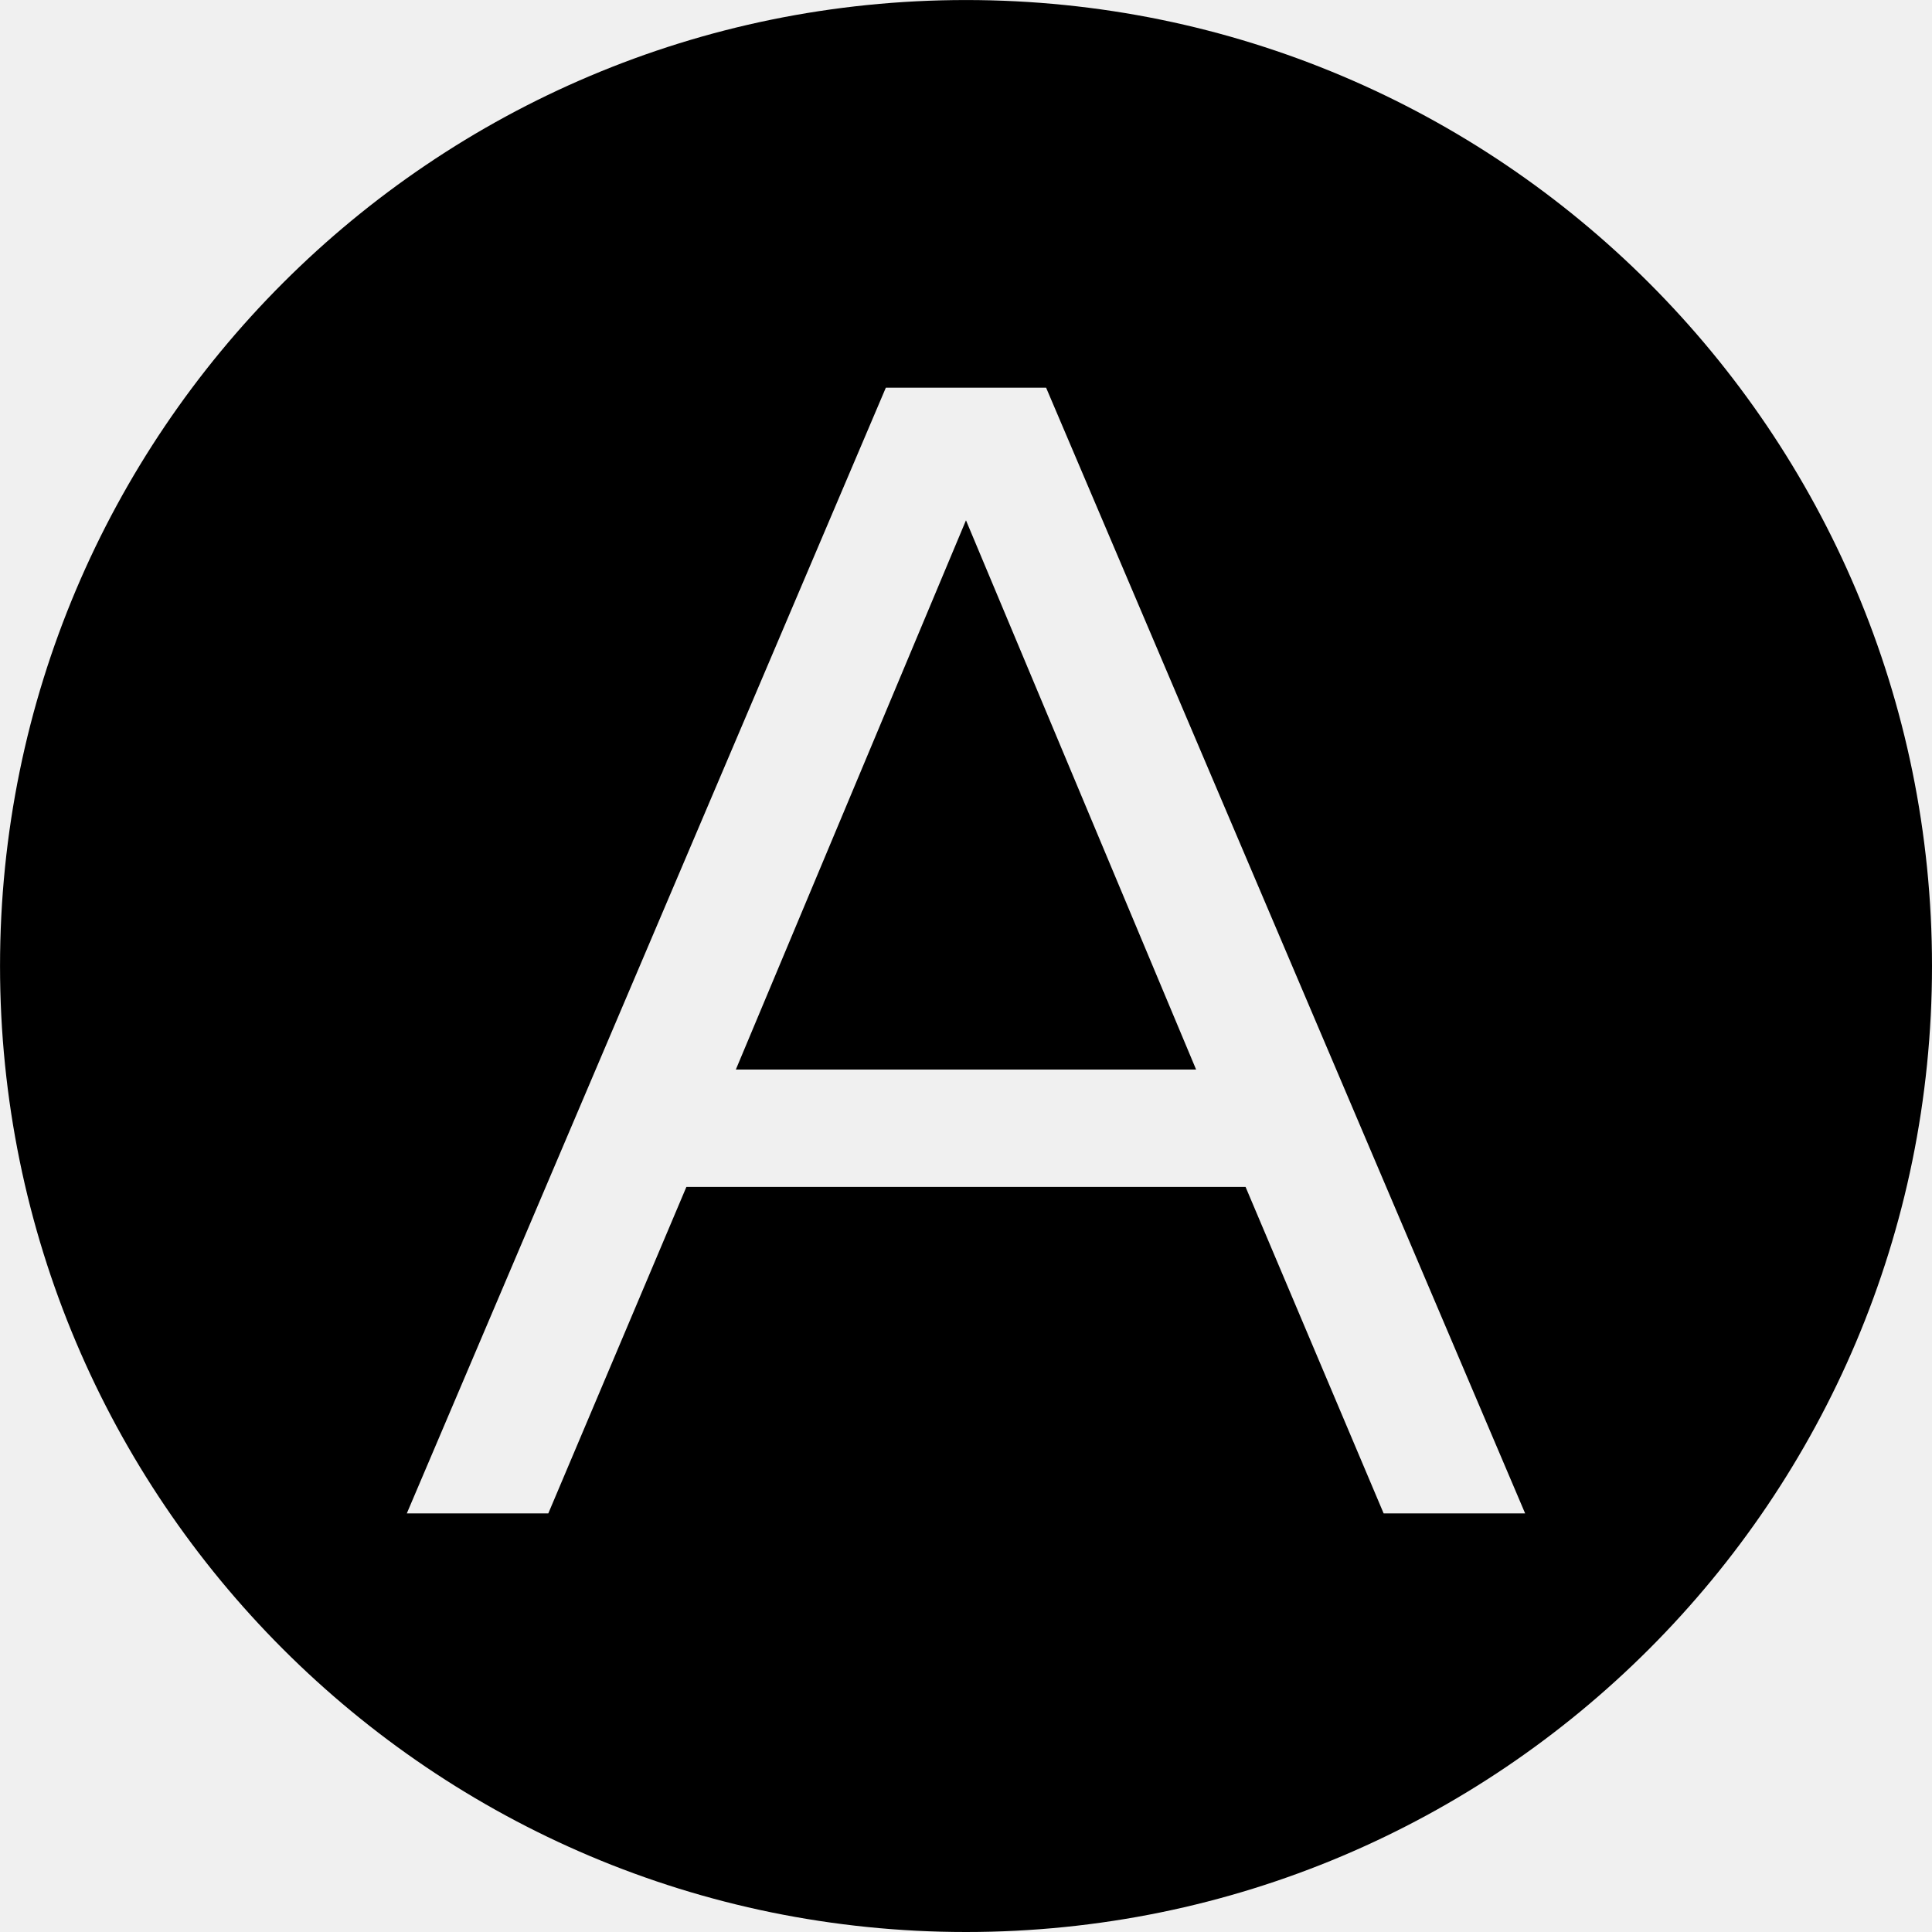
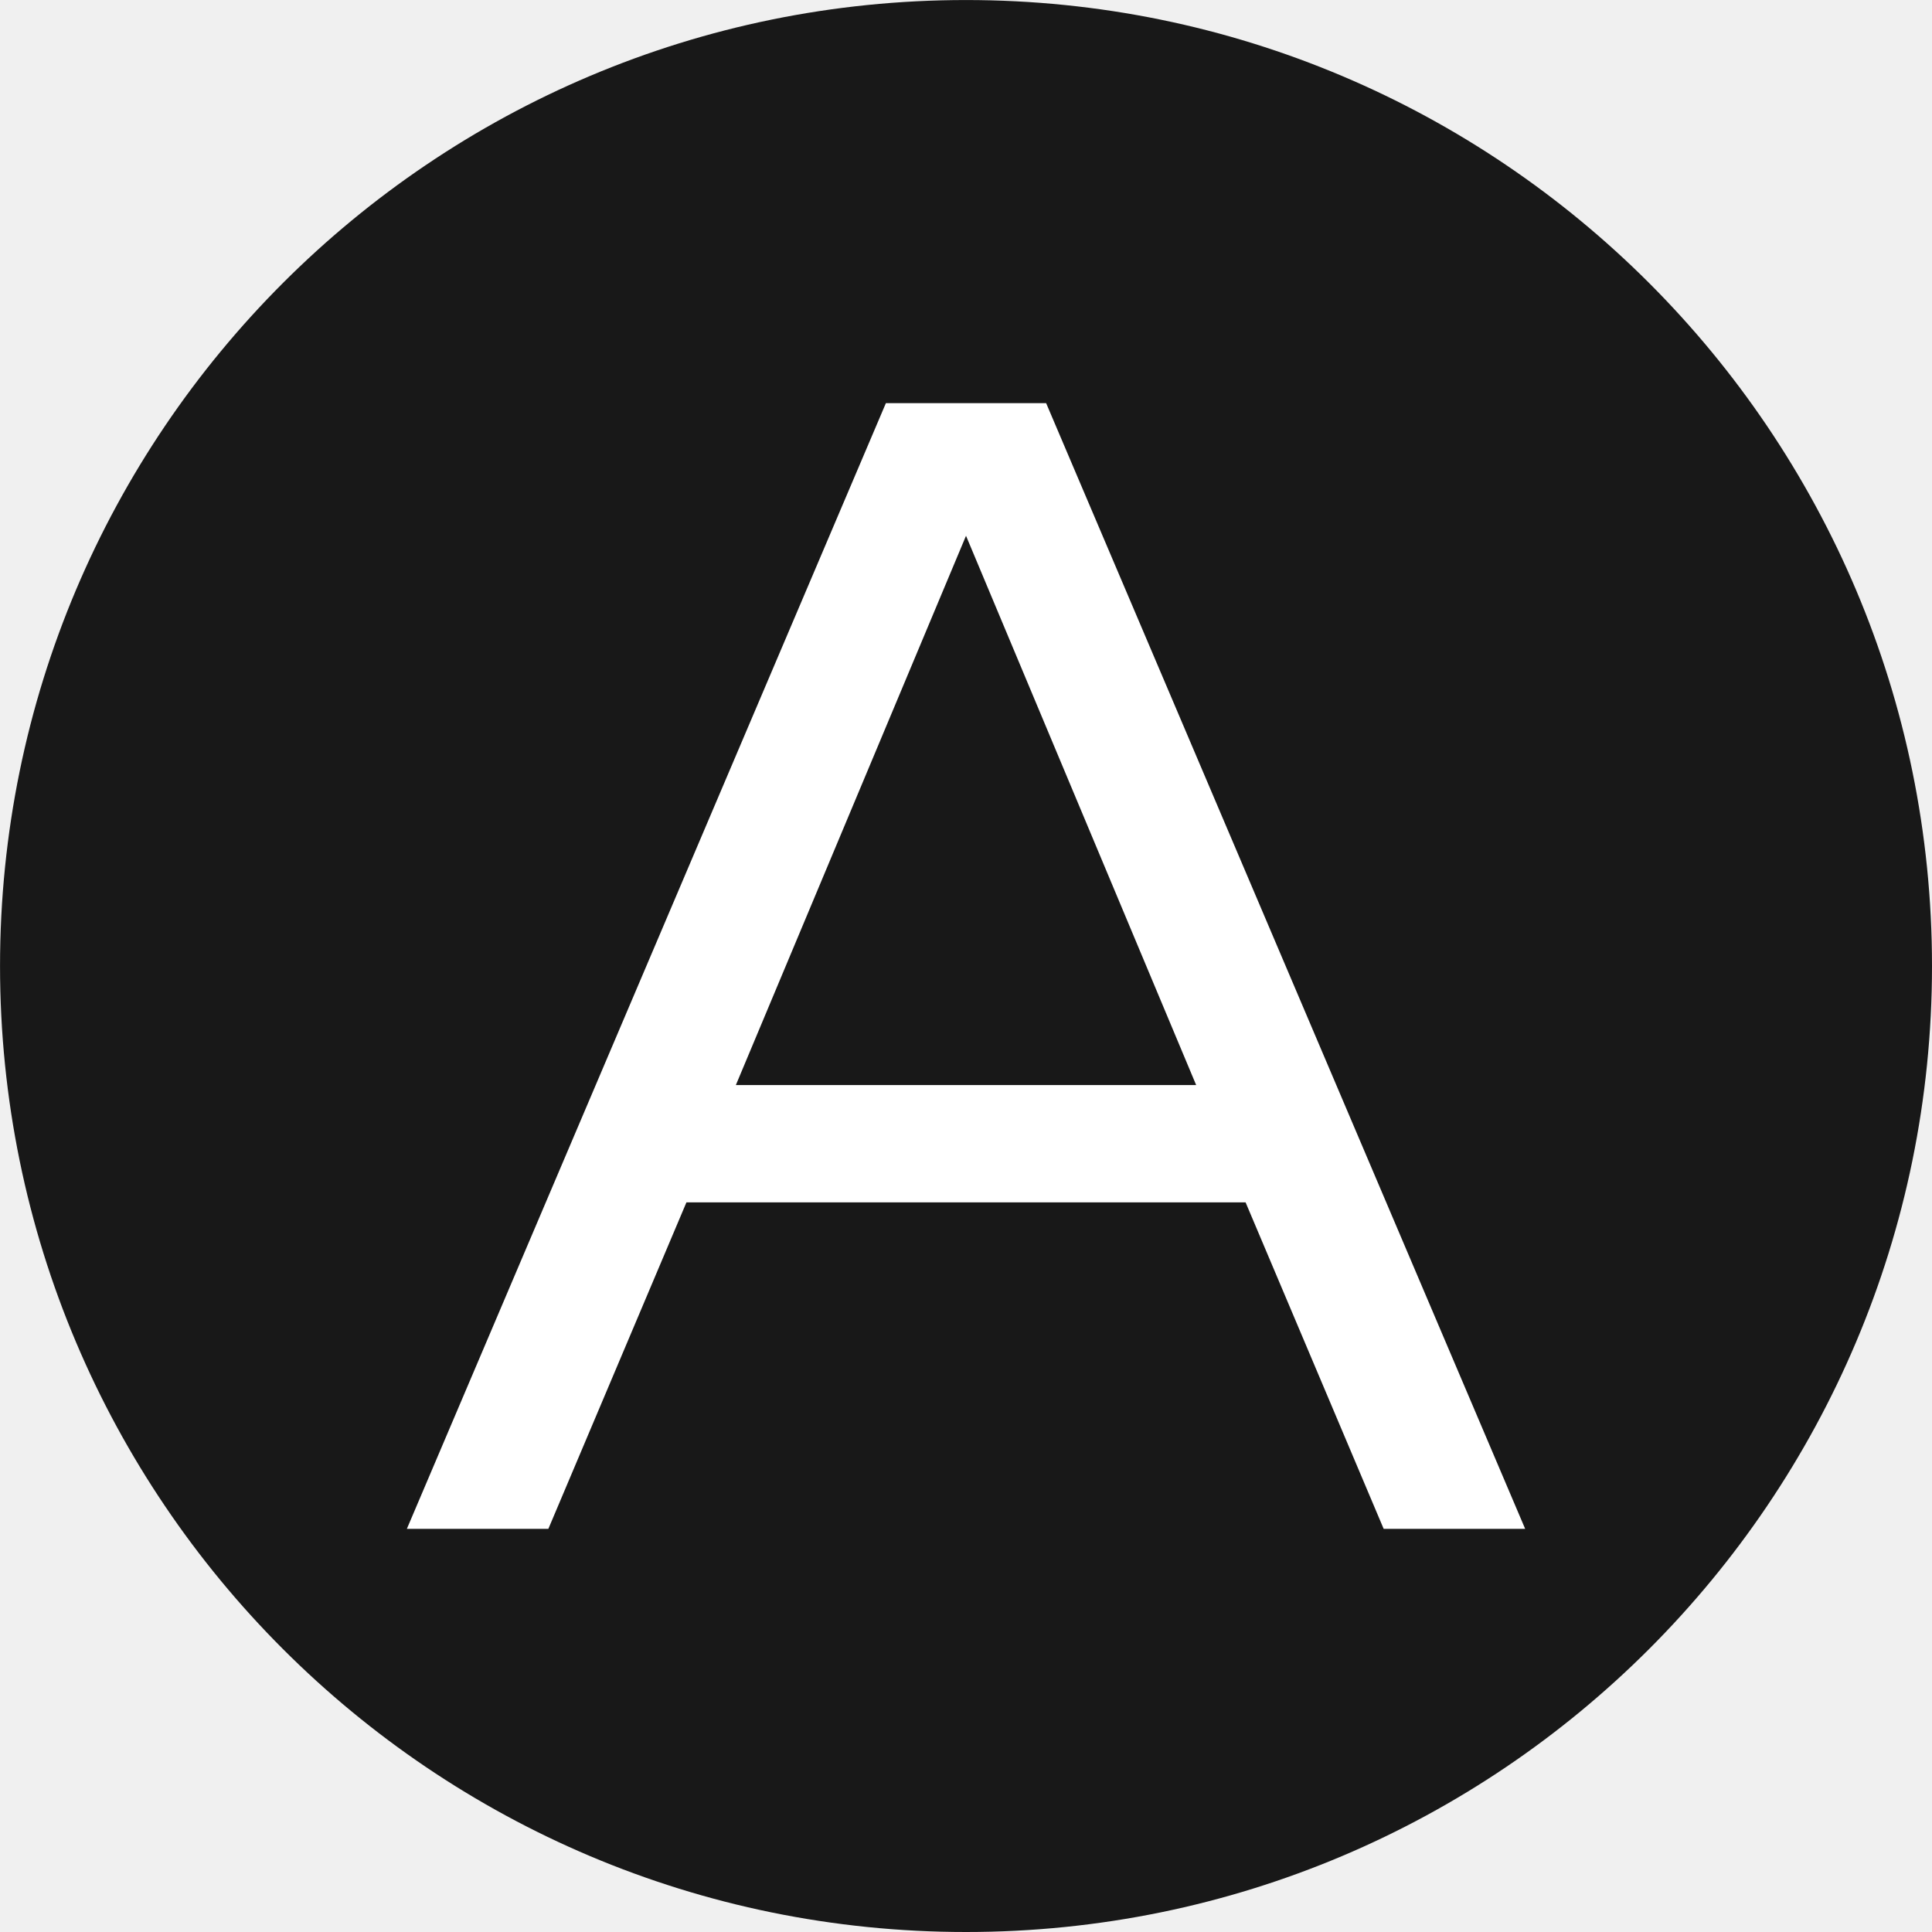
<svg xmlns="http://www.w3.org/2000/svg" width="100%" height="100%" viewBox="0 0 500 500" version="1.1" xml:space="preserve" style="fill-rule:evenodd;clip-rule:evenodd;stroke-linejoin:round;stroke-miterlimit:2;">
-   <g transform="matrix(1,0,0,1,-2390.73,-1656.2)">
-     <g id="Logo-only" transform="matrix(1,0,0,1,2390.73,1656.2)">
+   <g transform="matrix(1,0,0,1,-1912,-2414.65)">
+     <g id="cms-logo" transform="matrix(1,0,0,1,1912,2414.65)">
      <rect x="0" y="0" width="500" height="500" style="fill:none;" />
      <g transform="matrix(9.28455,0,0,9.28455,-2595.71,-836.975)">
-         <circle cx="306.5" cy="117.074" r="26.926" />
+         <circle cx="306.5" cy="117.074" r="26.926" style="fill:rgb(24,24,24);" />
      </g>
-       <g transform="matrix(11.0297,0,0,11.0021,-6138.85,-2039.8)">
-         <g transform="matrix(40,0,0,40,566,221)">
-           <path d="M0.003,-0L0.284,-0.662L0.378,-0.662L0.659,-0L0.576,-0L0.495,-0.192L0.167,-0.192L0.086,-0L0.003,-0ZM0.196,-0.261L0.466,-0.261L0.331,-0.584L0.196,-0.261Z" style="fill:rgb(240,240,240);fill-rule:nonzero;" />
+       <g transform="matrix(1,0,0,1,-2485.03,-1668.93)">
+         <g transform="matrix(441.189,0,0,440.085,2589,2064.6)">
+           <path d="M0.003,-0L0.284,-0.662L0.378,-0.662L0.659,-0L0.576,-0L0.495,-0.192L0.167,-0.192L0.086,-0L0.003,-0ZM0.196,-0.261L0.466,-0.261L0.331,-0.584L0.196,-0.261Z" style="fill:white;fill-rule:nonzero;" />
        </g>
      </g>
    </g>
  </g>
</svg>
